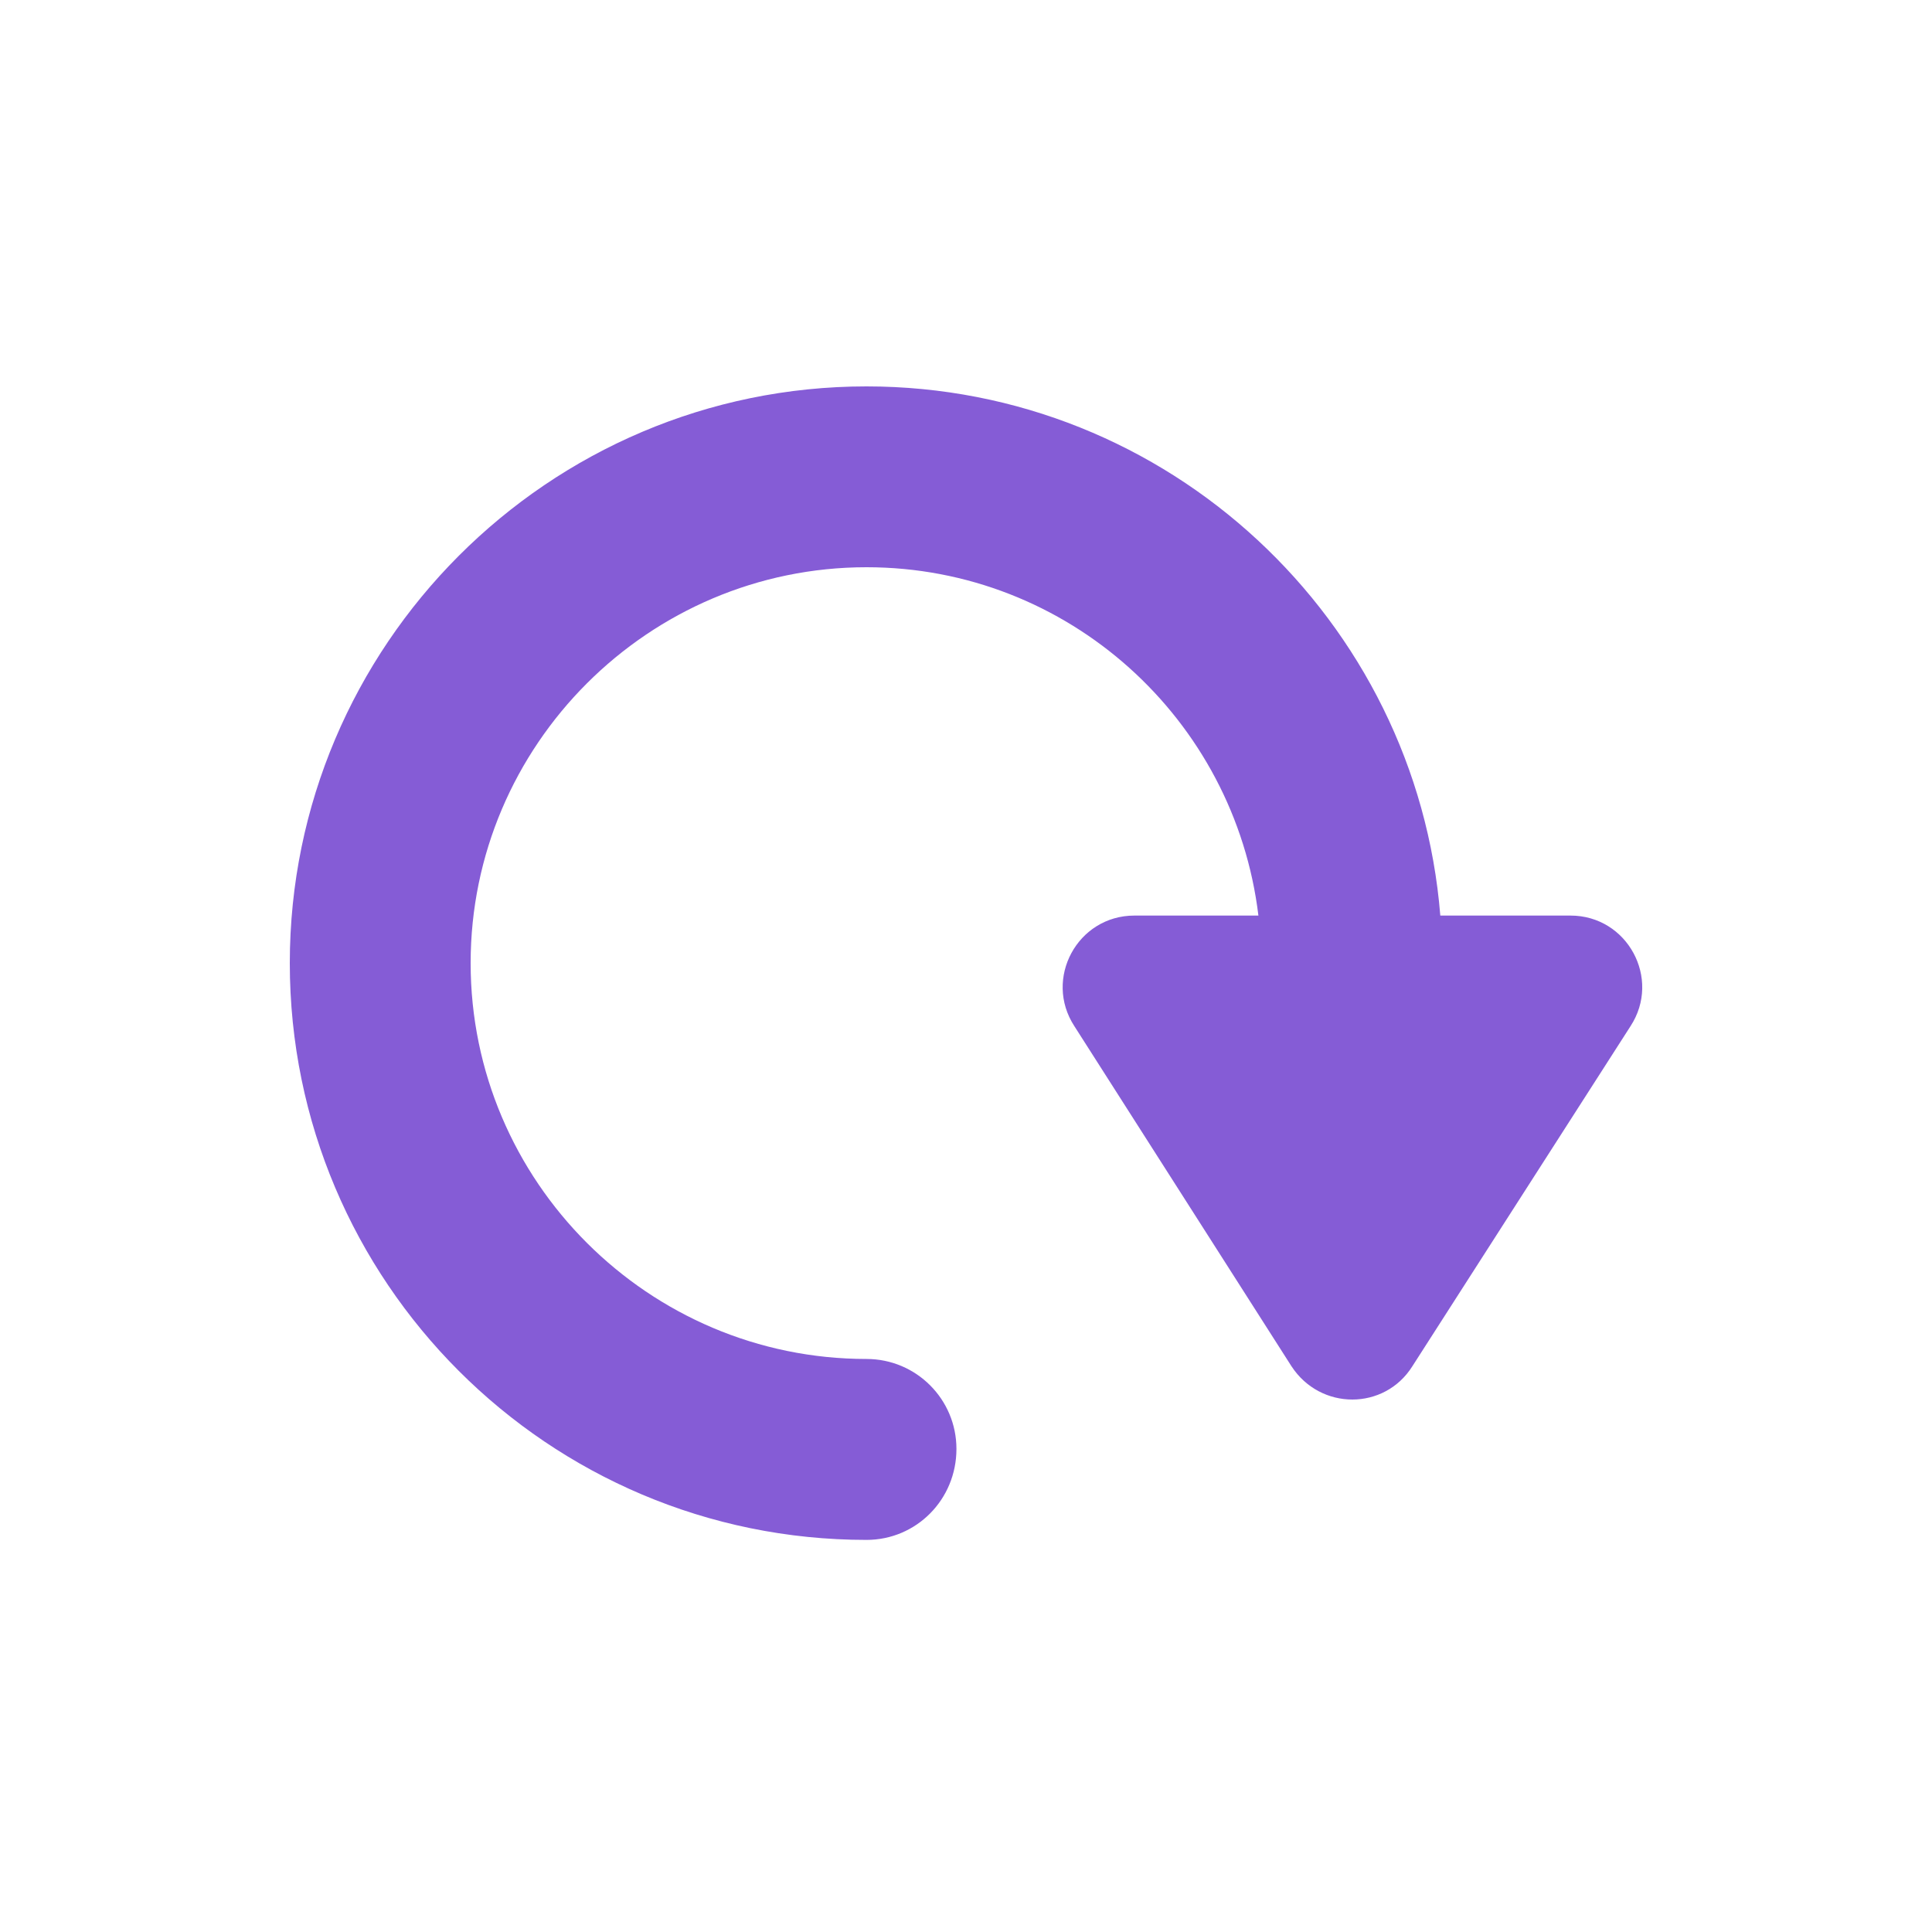
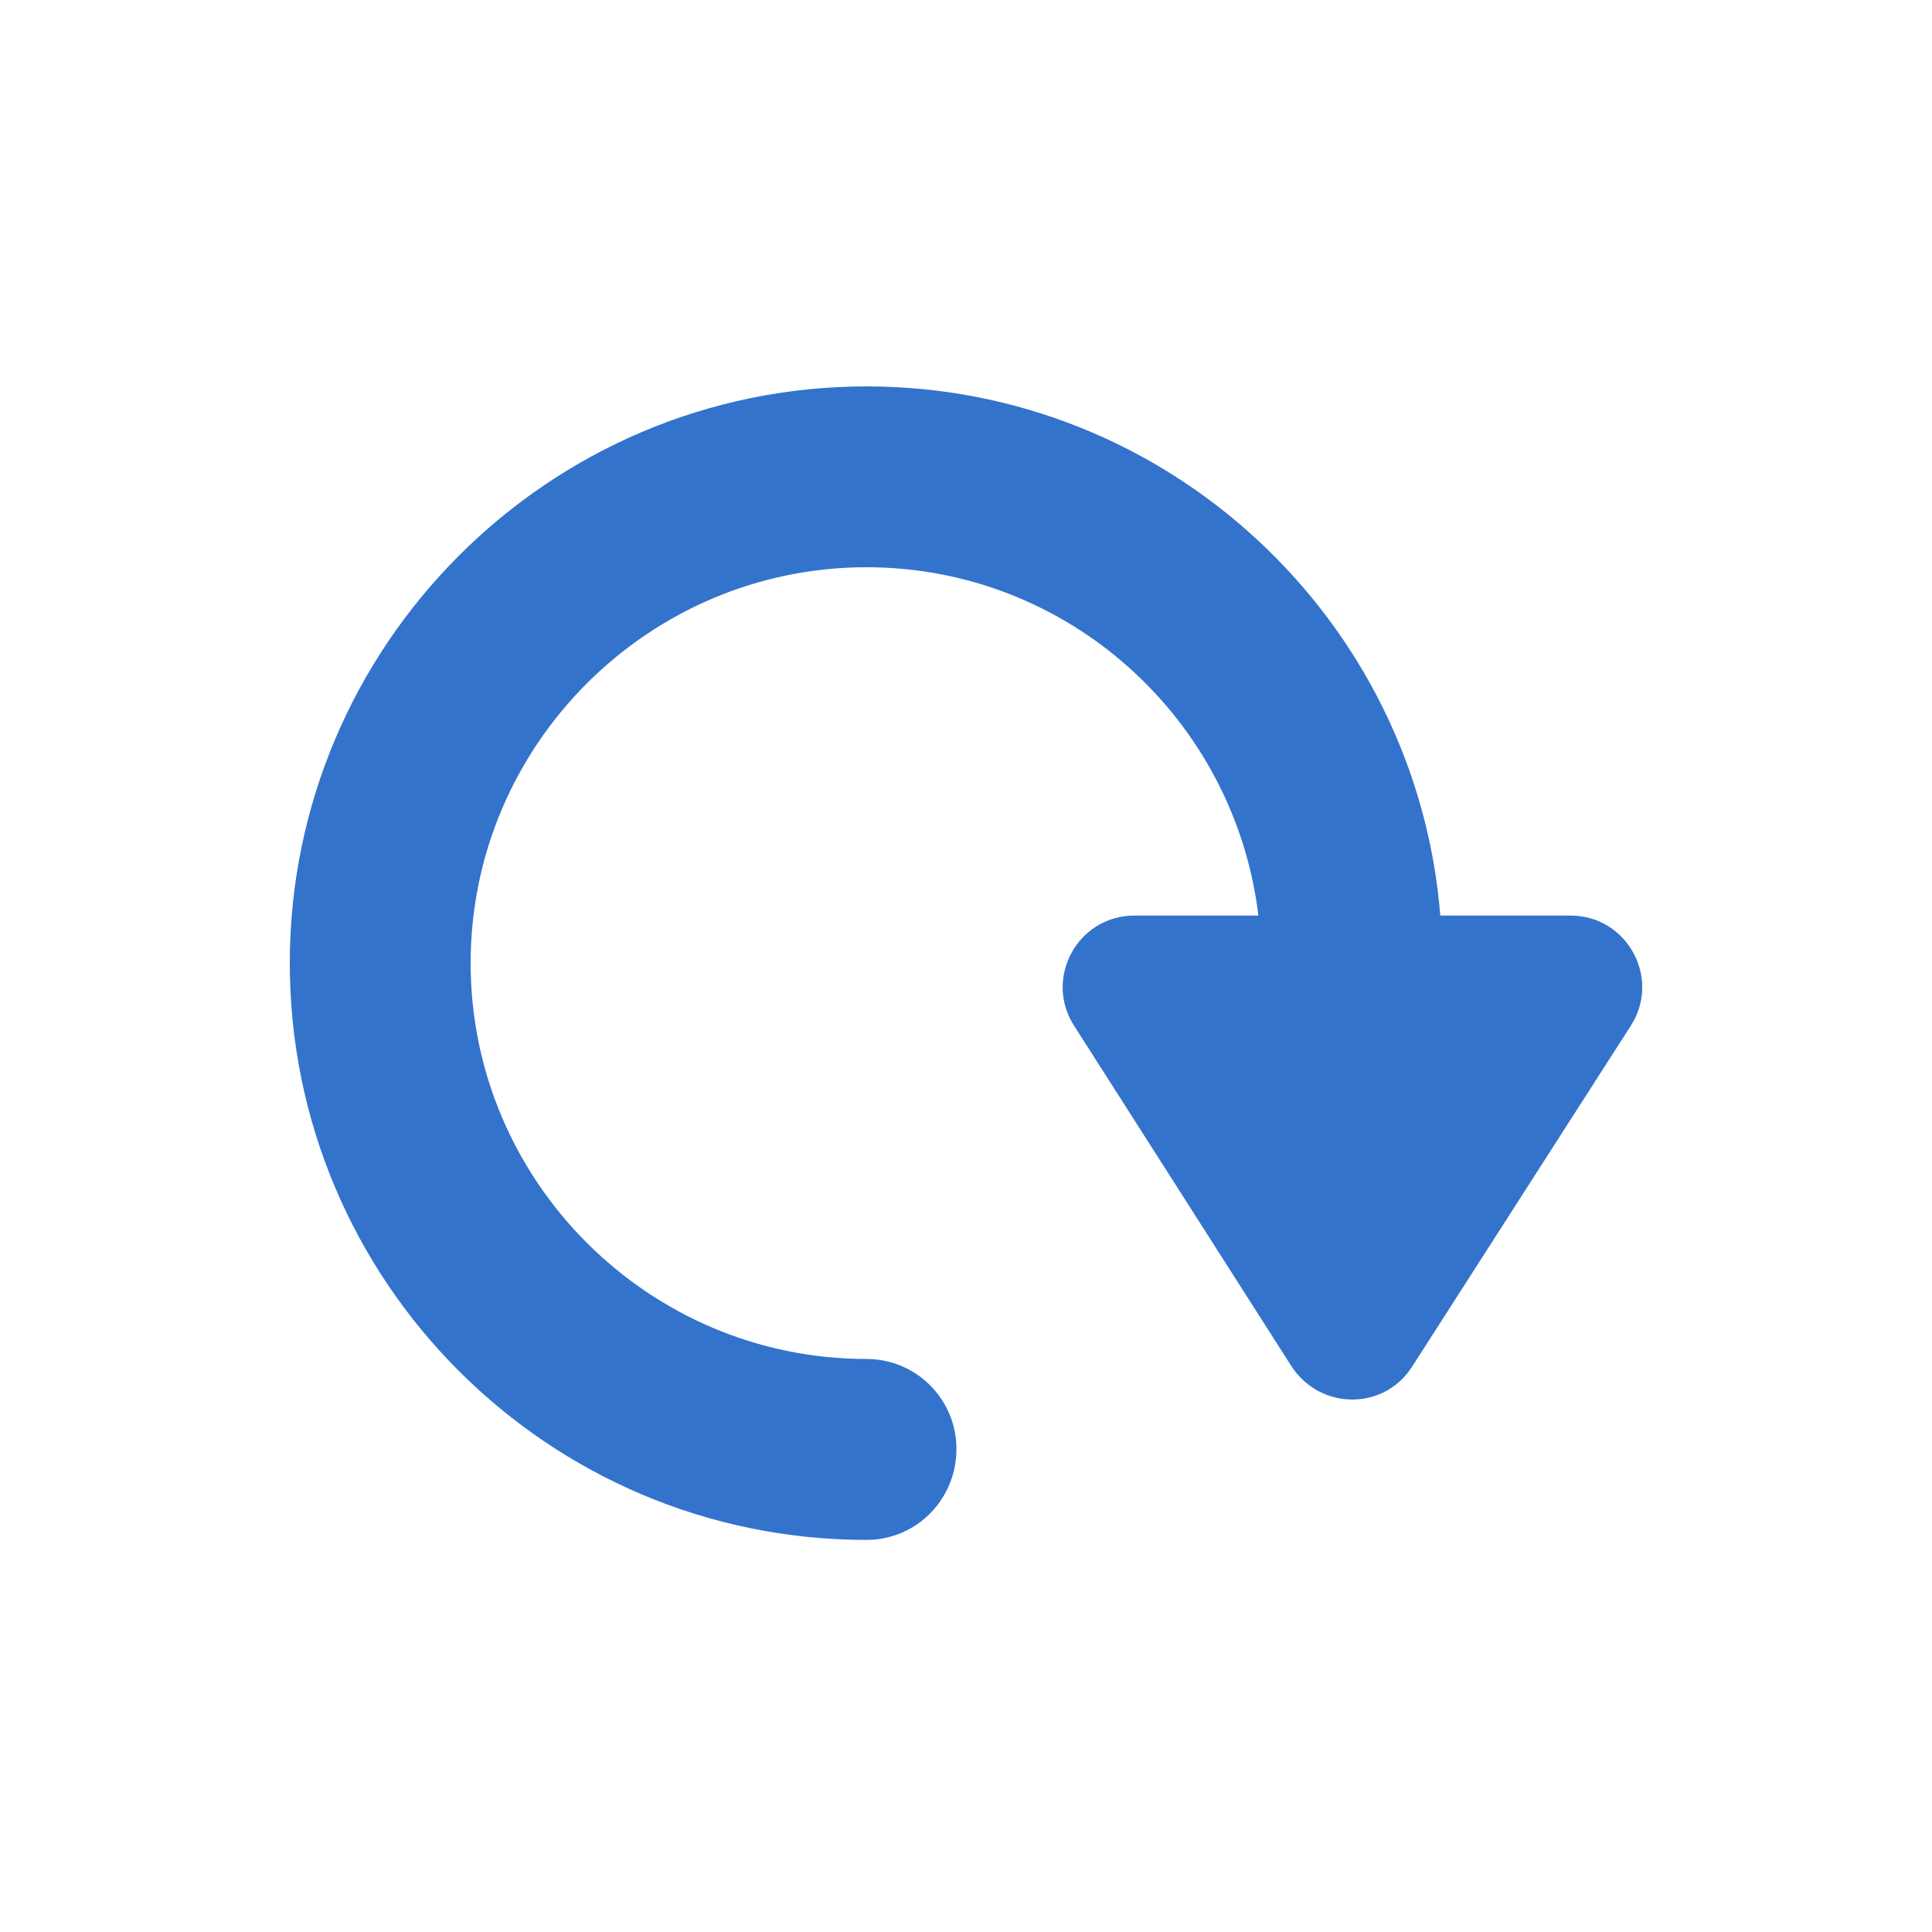
<svg xmlns="http://www.w3.org/2000/svg" width="20px" height="20px" viewBox="0 0 20 20" version="1.1">
  <defs />
  <g id="all-around-active" stroke="none" stroke-width="1" fill="none" fill-rule="evenodd">
-     <path d="M16.879,10.623 L14.621,14.143 C14.332,14.603 13.669,14.603 13.369,14.143 L11.122,10.623 C10.801,10.131 11.154,9.478 11.743,9.478 L13.027,9.478 C12.781,7.445 11.058,5.872 8.97,5.872 C6.714,5.872 4.872,7.713 4.872,9.97 C4.872,12.228 6.714,14.068 8.97,14.068 C9.485,14.068 9.901,14.485 9.901,14.999 C9.901,15.524 9.485,15.941 8.97,15.941 C5.675,15.941 3,13.266 3,9.97 C3,6.686 5.675,4 8.97,4 C12.095,4 14.664,6.418 14.91,9.478 L16.258,9.478 C16.847,9.478 17.2,10.131 16.879,10.623" id="Rotate" fill="#855CD6" />
+     <path d="M16.879,10.623 L14.621,14.143 C14.332,14.603 13.669,14.603 13.369,14.143 L11.122,10.623 C10.801,10.131 11.154,9.478 11.743,9.478 L13.027,9.478 C12.781,7.445 11.058,5.872 8.97,5.872 C6.714,5.872 4.872,7.713 4.872,9.97 C4.872,12.228 6.714,14.068 8.97,14.068 C9.485,14.068 9.901,14.485 9.901,14.999 C9.901,15.524 9.485,15.941 8.97,15.941 C5.675,15.941 3,13.266 3,9.97 C3,6.686 5.675,4 8.97,4 C12.095,4 14.664,6.418 14.91,9.478 L16.258,9.478 C16.847,9.478 17.2,10.131 16.879,10.623" id="Rotate" fill="#3373CC" />
  </g>
</svg>
